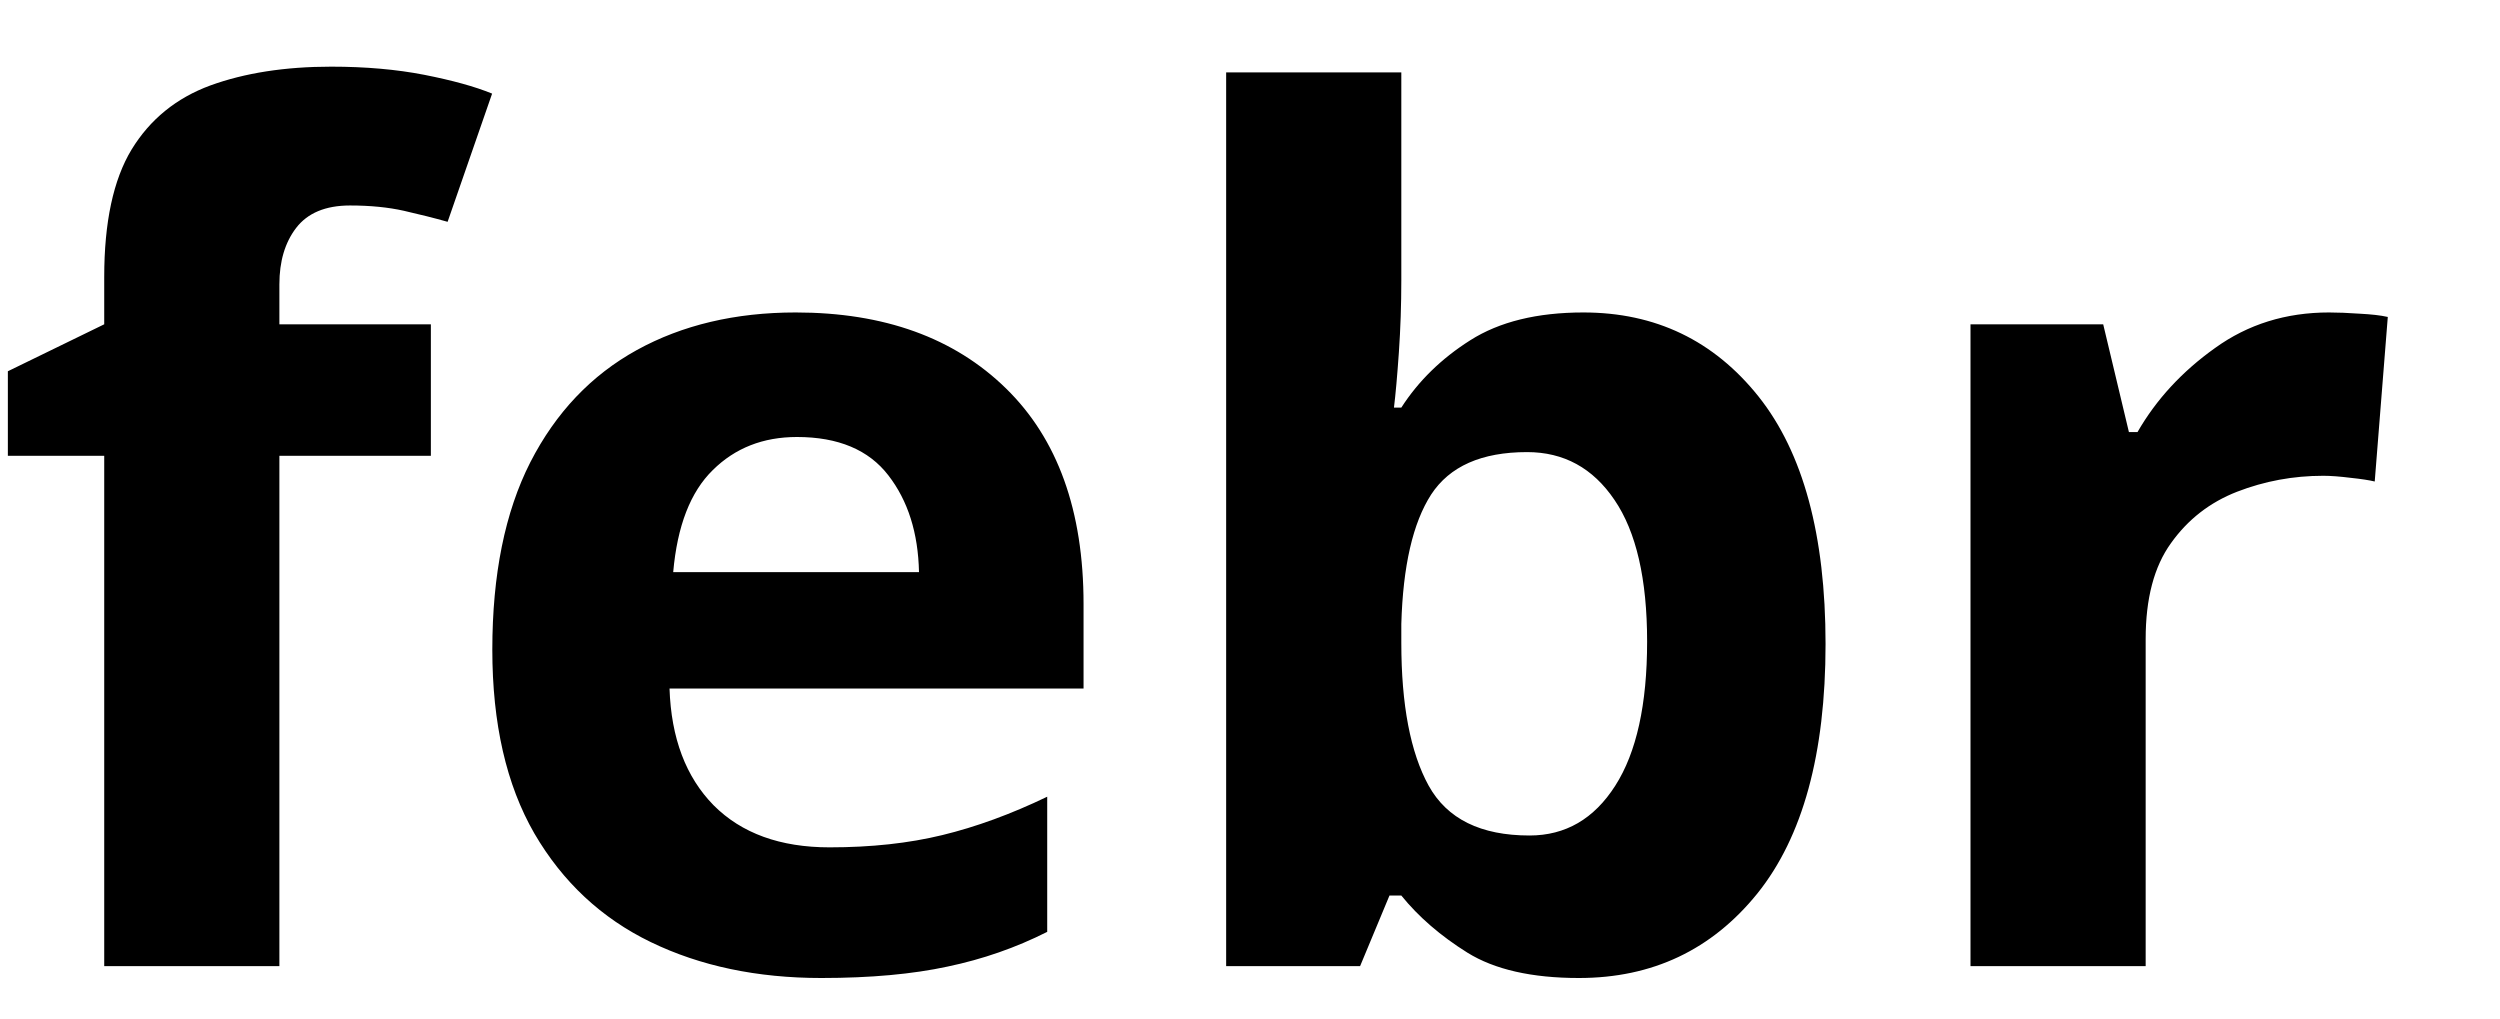
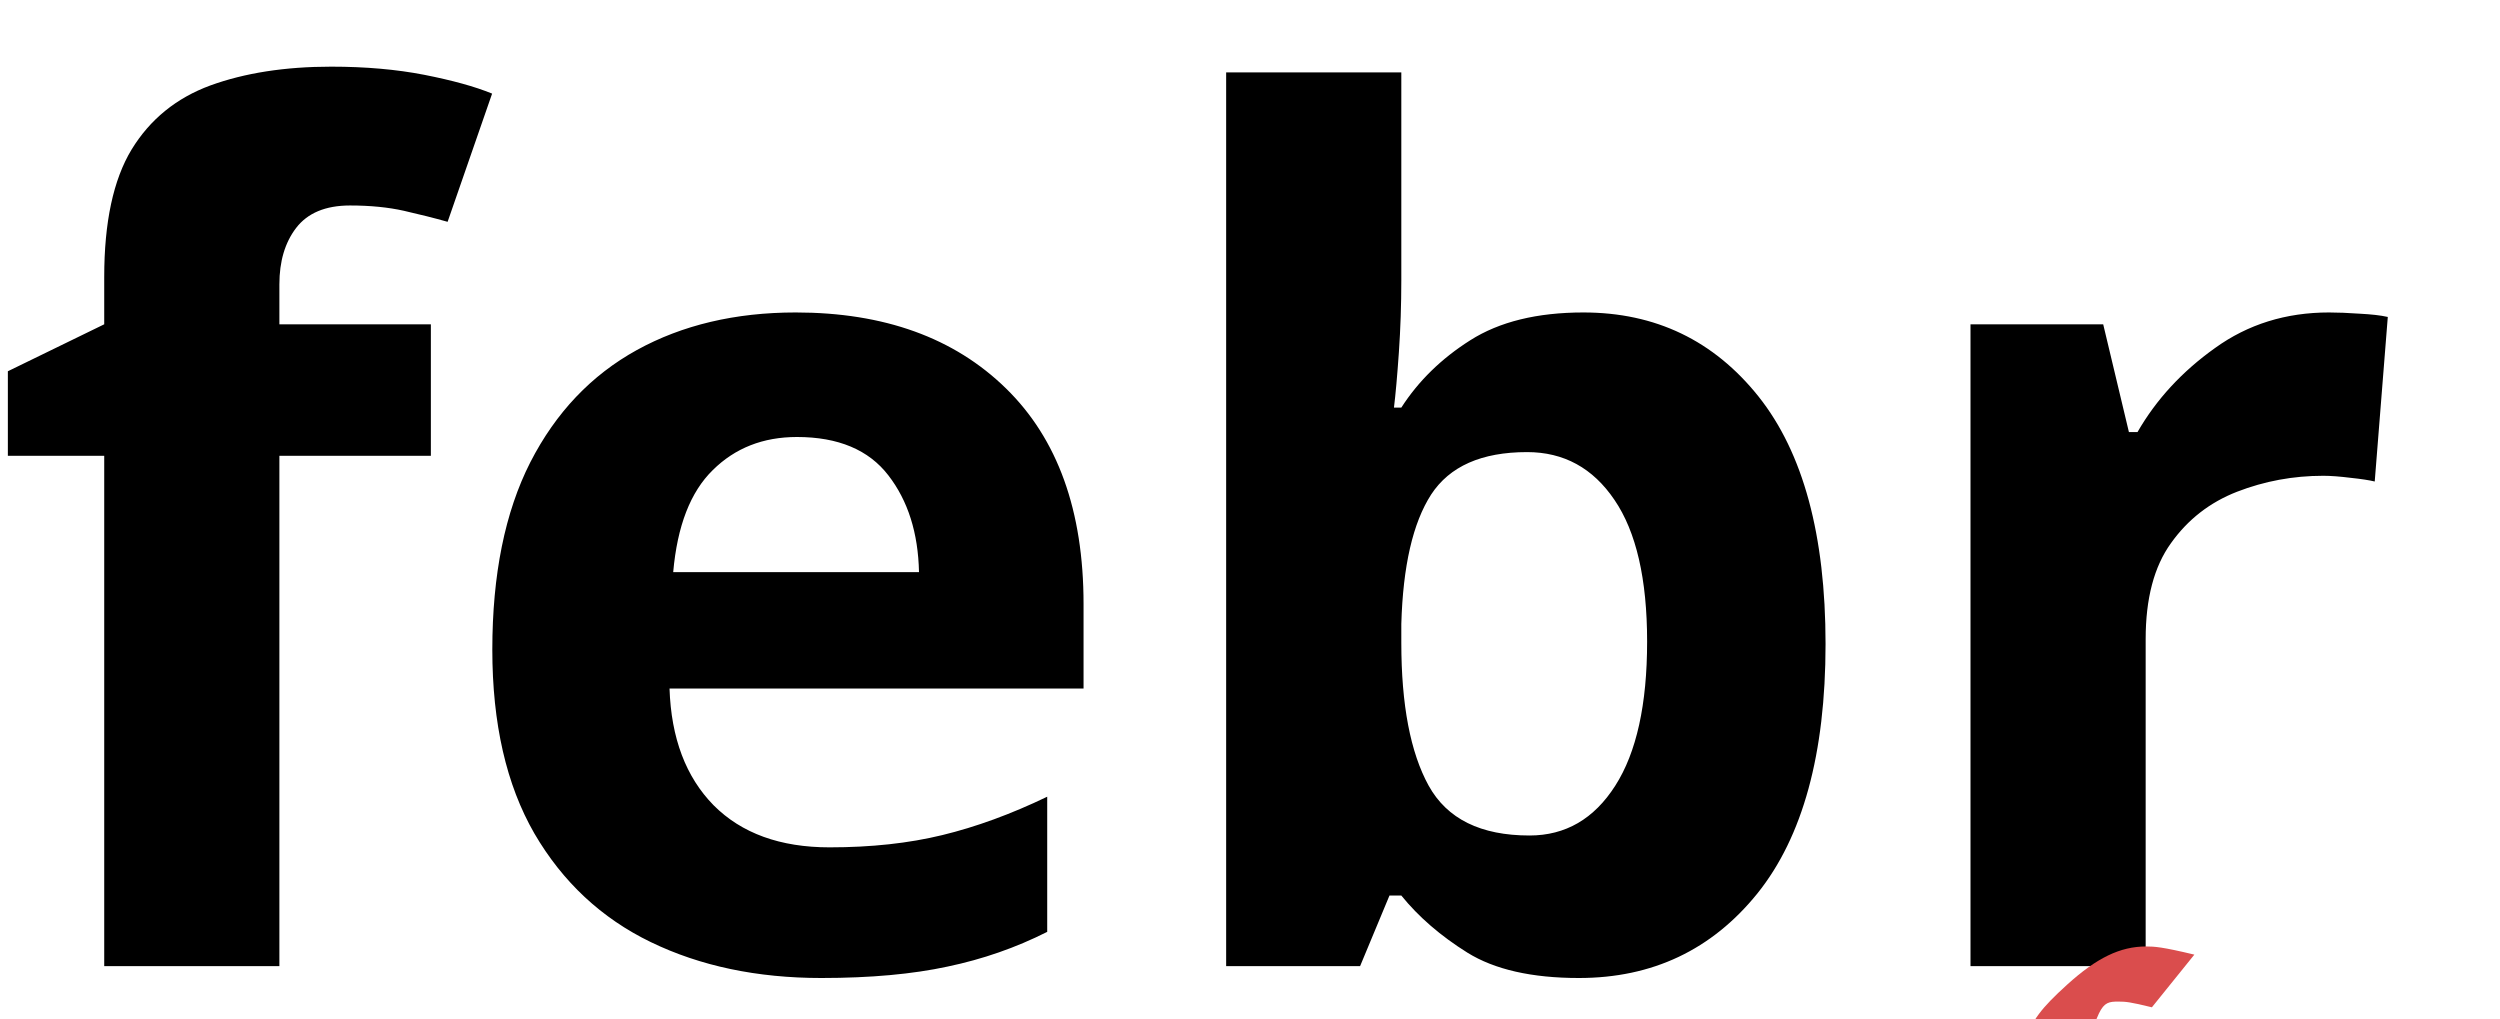
<svg xmlns="http://www.w3.org/2000/svg" id="svg8138" version="1.1" width="2.7cm" height="1.1cm" viewBox="0 0 95.669 38.976">
  <defs id="defs8142" />
  <text xml:space="preserve" style="font-style:normal;font-variant:normal;font-weight:normal;font-stretch:normal;line-height:0%;font-family:Comfortaa;-inkscape-font-specification:'Comfortaa, Normal';text-align:start;letter-spacing:0px;word-spacing:0px;writing-mode:lr-tb;text-anchor:start;fill:#000000;fill-opacity:1;stroke:none;stroke-width:1px;stroke-linecap:butt;stroke-linejoin:miter;stroke-opacity:1" x="-0.605" y="36.971" id="text8148">
    <tspan x="-0.605" y="36.971" id="tspan8152" style="font-style:normal;font-variant:normal;font-weight:bold;font-stretch:normal;font-size:45px;line-height:125%;font-family:Comfortaa;-inkscape-font-specification:'Comfortaa Bold';text-align:start;writing-mode:lr-tb;text-anchor:start">febr</tspan>
  </text>
  <rect style="fill:none;fill-rule:evenodd;stroke:none;stroke-width:0.842px;stroke-linecap:butt;stroke-linejoin:miter;stroke-opacity:1" id="rect8156" width="103.876" height="47.184" x="7.759" y="-67.956" />
-   <text xml:space="preserve" style="font-style:normal;font-weight:normal;font-size:14.062px;line-height:125%;font-family:Sans;letter-spacing:0px;word-spacing:0px;fill:#ff3030;fill-opacity:1;stroke:none;stroke-width:0.938px;stroke-linecap:butt;stroke-linejoin:miter;stroke-opacity:1" x="95.824" y="36.152" id="text4748">
-     <tspan id="tspan4746" x="95.824" y="36.152" style="font-style:normal;font-variant:normal;font-weight:bold;font-stretch:normal;font-size:22.5px;font-family:'TeX Gyre Chorus';-inkscape-font-specification:'TeX Gyre Chorus Bold';fill:#da4d4d;fill-opacity:1;stroke-width:0.938px">solos</tspan>
+   <text xml:space="preserve" style="font-style:normal;font-weight:normal;font-size:14.062px;line-height:125%;font-family:Sans;letter-spacing:0px;word-spacing:0px;fill:#ff3030;fill-opacity:1;stroke:none;stroke-width:0.938px;stroke-linecap:butt;stroke-linejoin:miter;stroke-opacity:1" x="56.712" y="52.406" id="text4748">
+     <tspan id="tspan4746" x="56.712" y="52.406" style="font-style:normal;font-variant:normal;font-weight:bold;font-stretch:normal;font-size:22.5px;font-family:'TeX Gyre Chorus';-inkscape-font-specification:'TeX Gyre Chorus Bold';fill:#da4d4d;fill-opacity:1;stroke-width:0.938px">solos</tspan>
  </text>
</svg>
